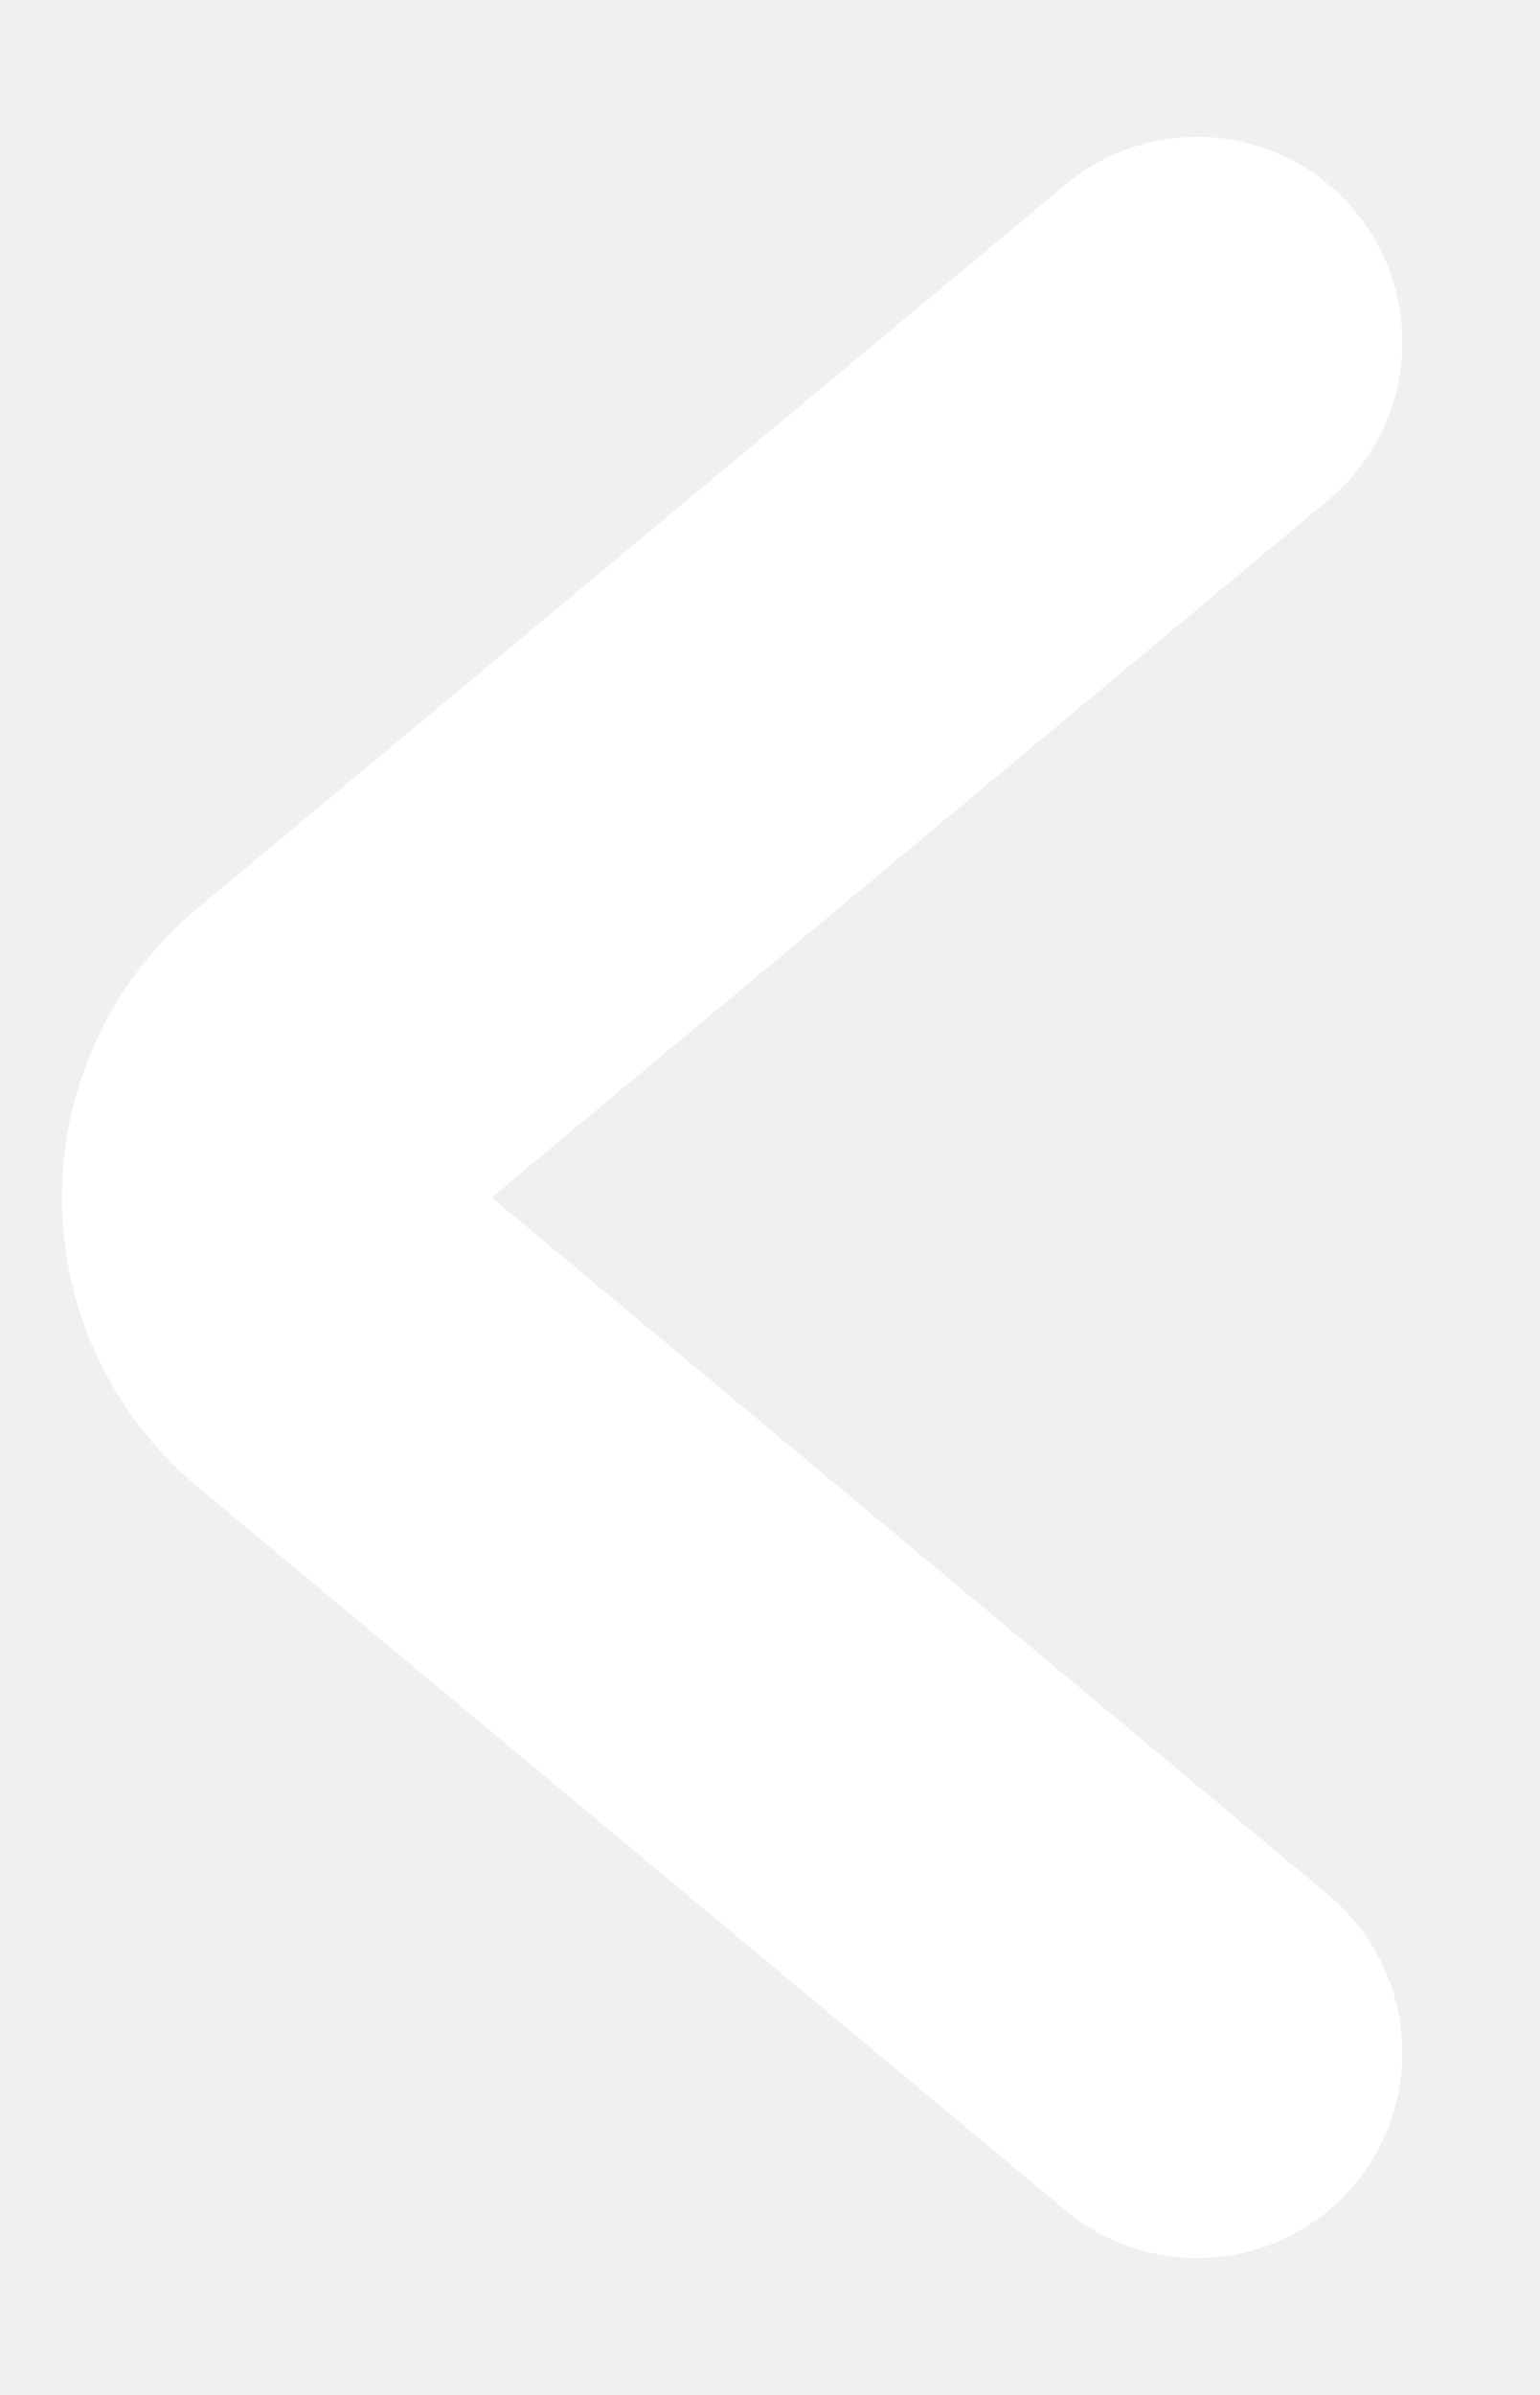
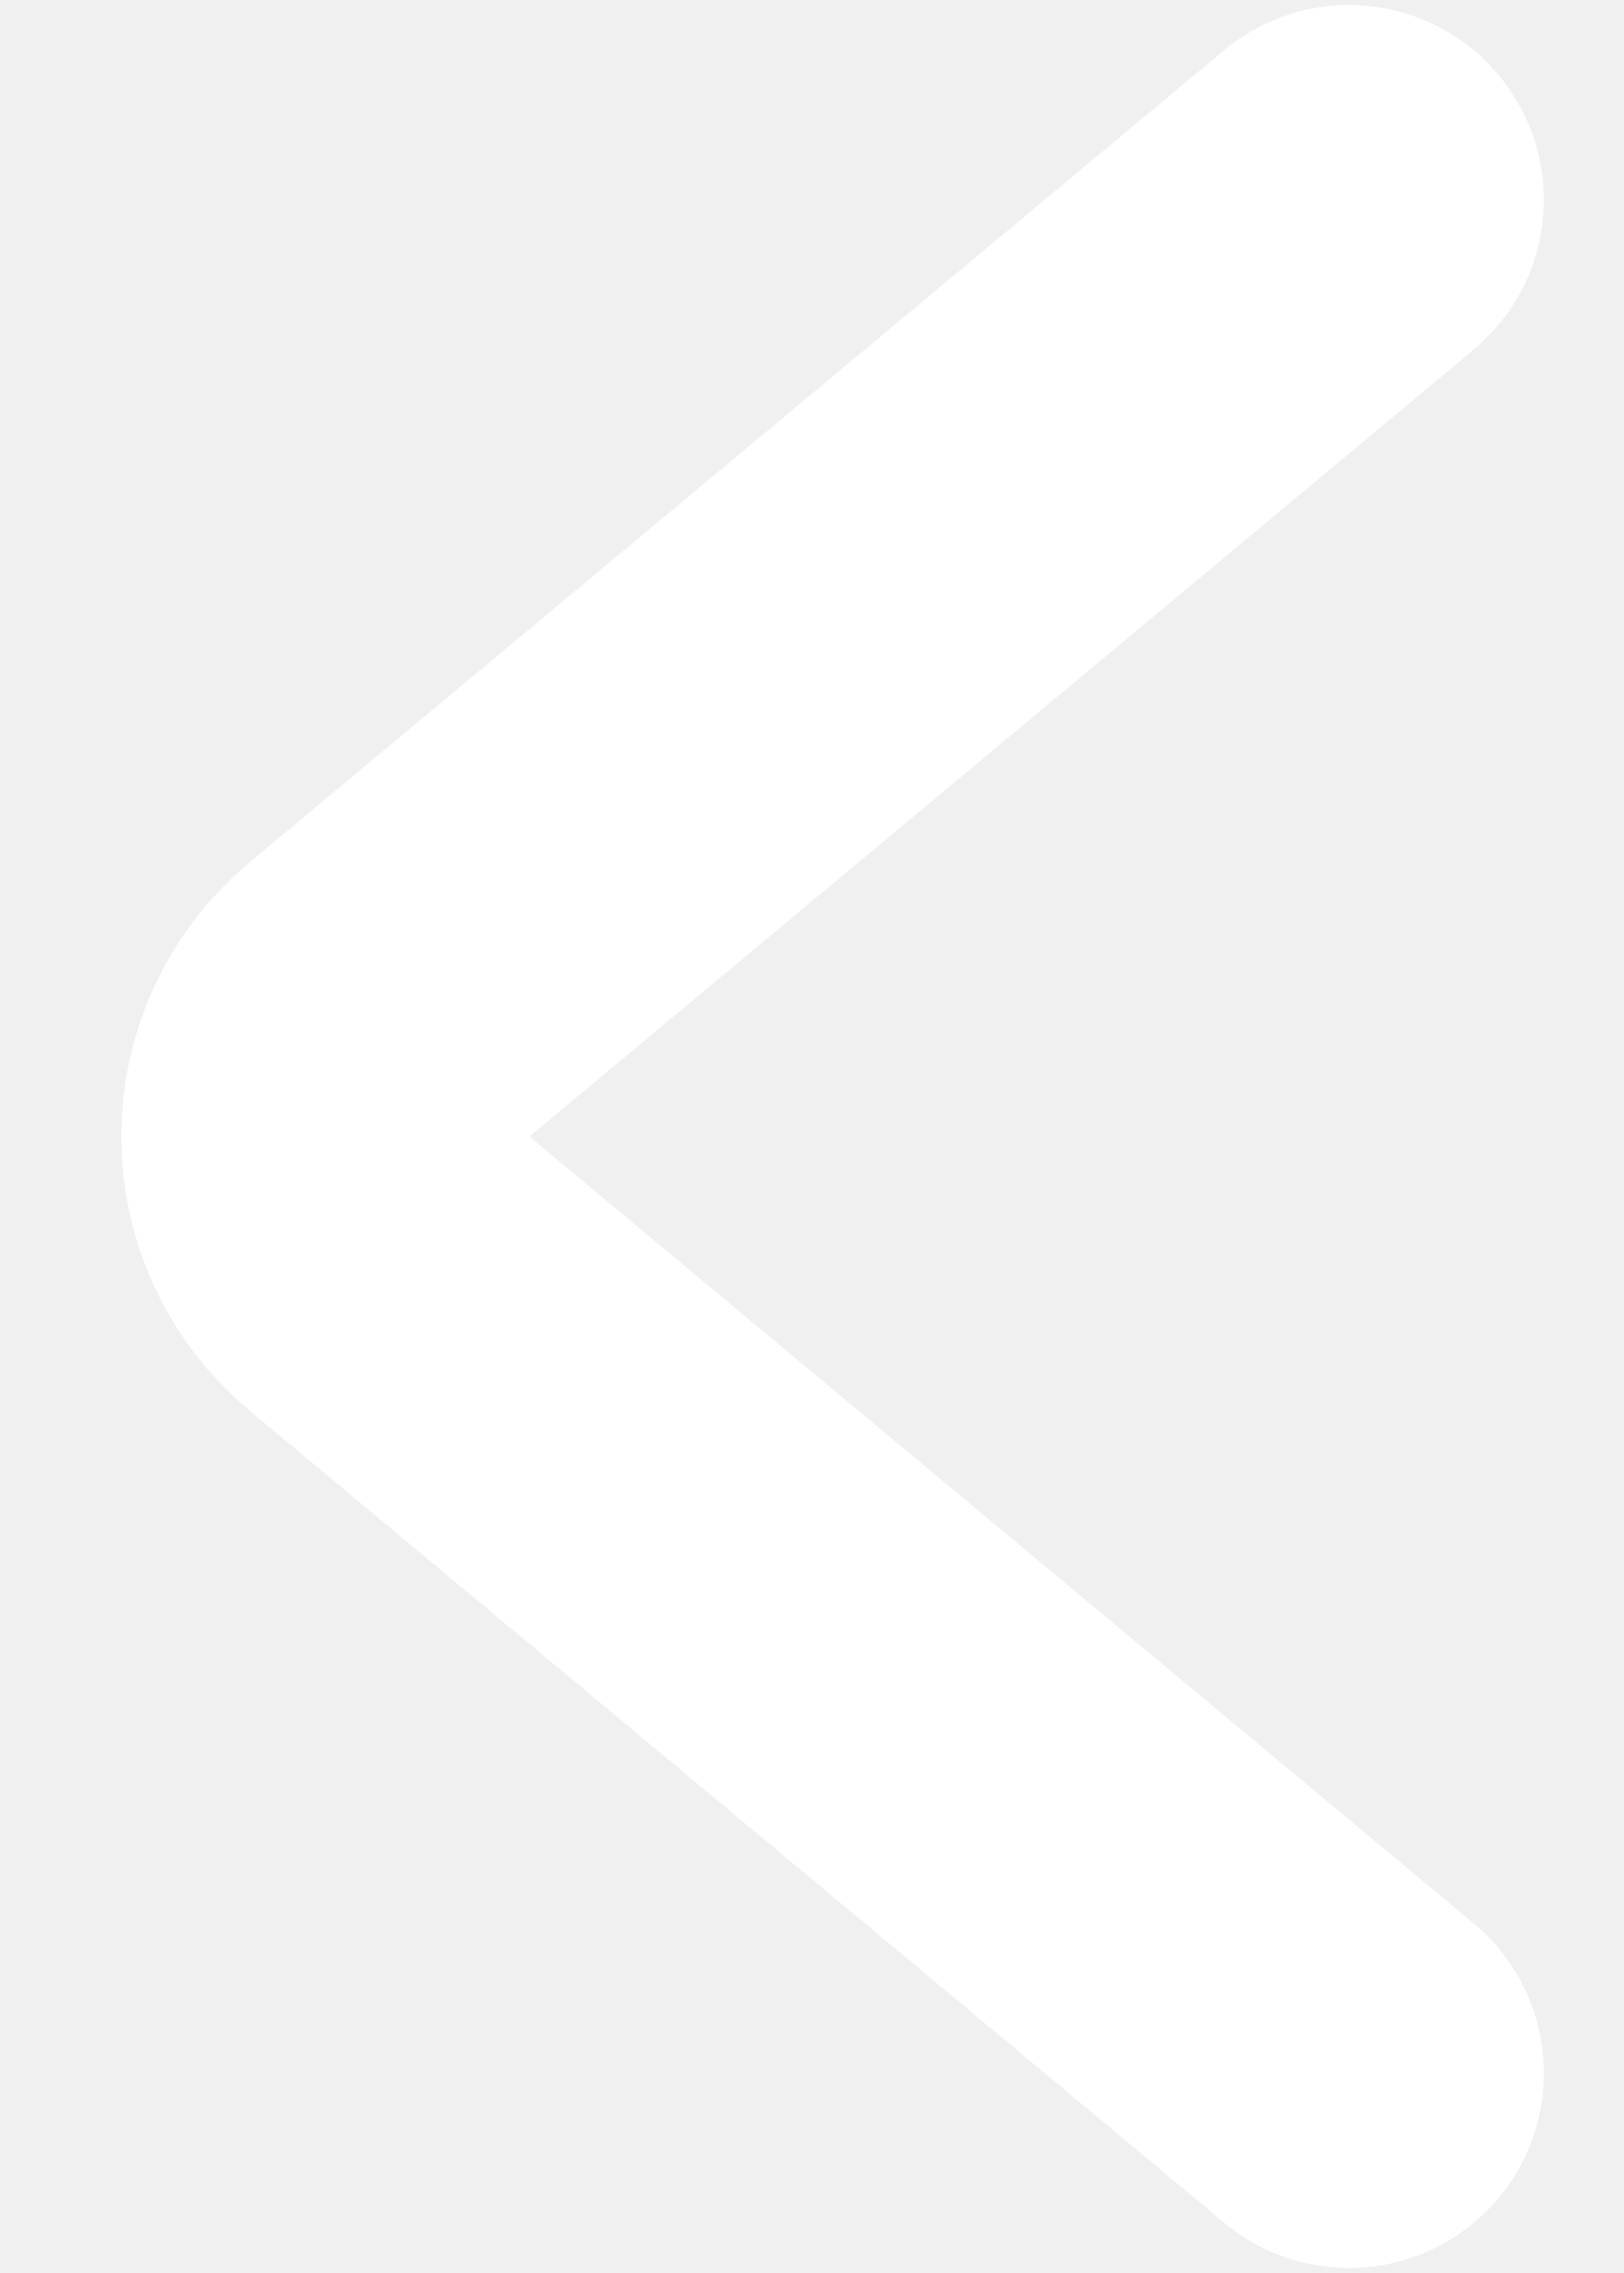
- <svg xmlns="http://www.w3.org/2000/svg" width="9" height="14" viewBox="0 0 9 14" fill="none">
-   <path d="M7 2L1.922 6.232C1.442 6.632 1.442 7.368 1.922 7.768L7 12" stroke="white" stroke-width="2.4" stroke-linecap="round" />
+ <svg xmlns="http://www.w3.org/2000/svg" width="10" height="14" viewBox="0 0 10 14" fill="none">
+   <path d="M8.308 1.231L2.307 6.232C1.827 6.632 1.827 7.368 2.307 7.768L8.308 12.769" stroke="white" stroke-width="2.4" stroke-linecap="round" />
</svg>
